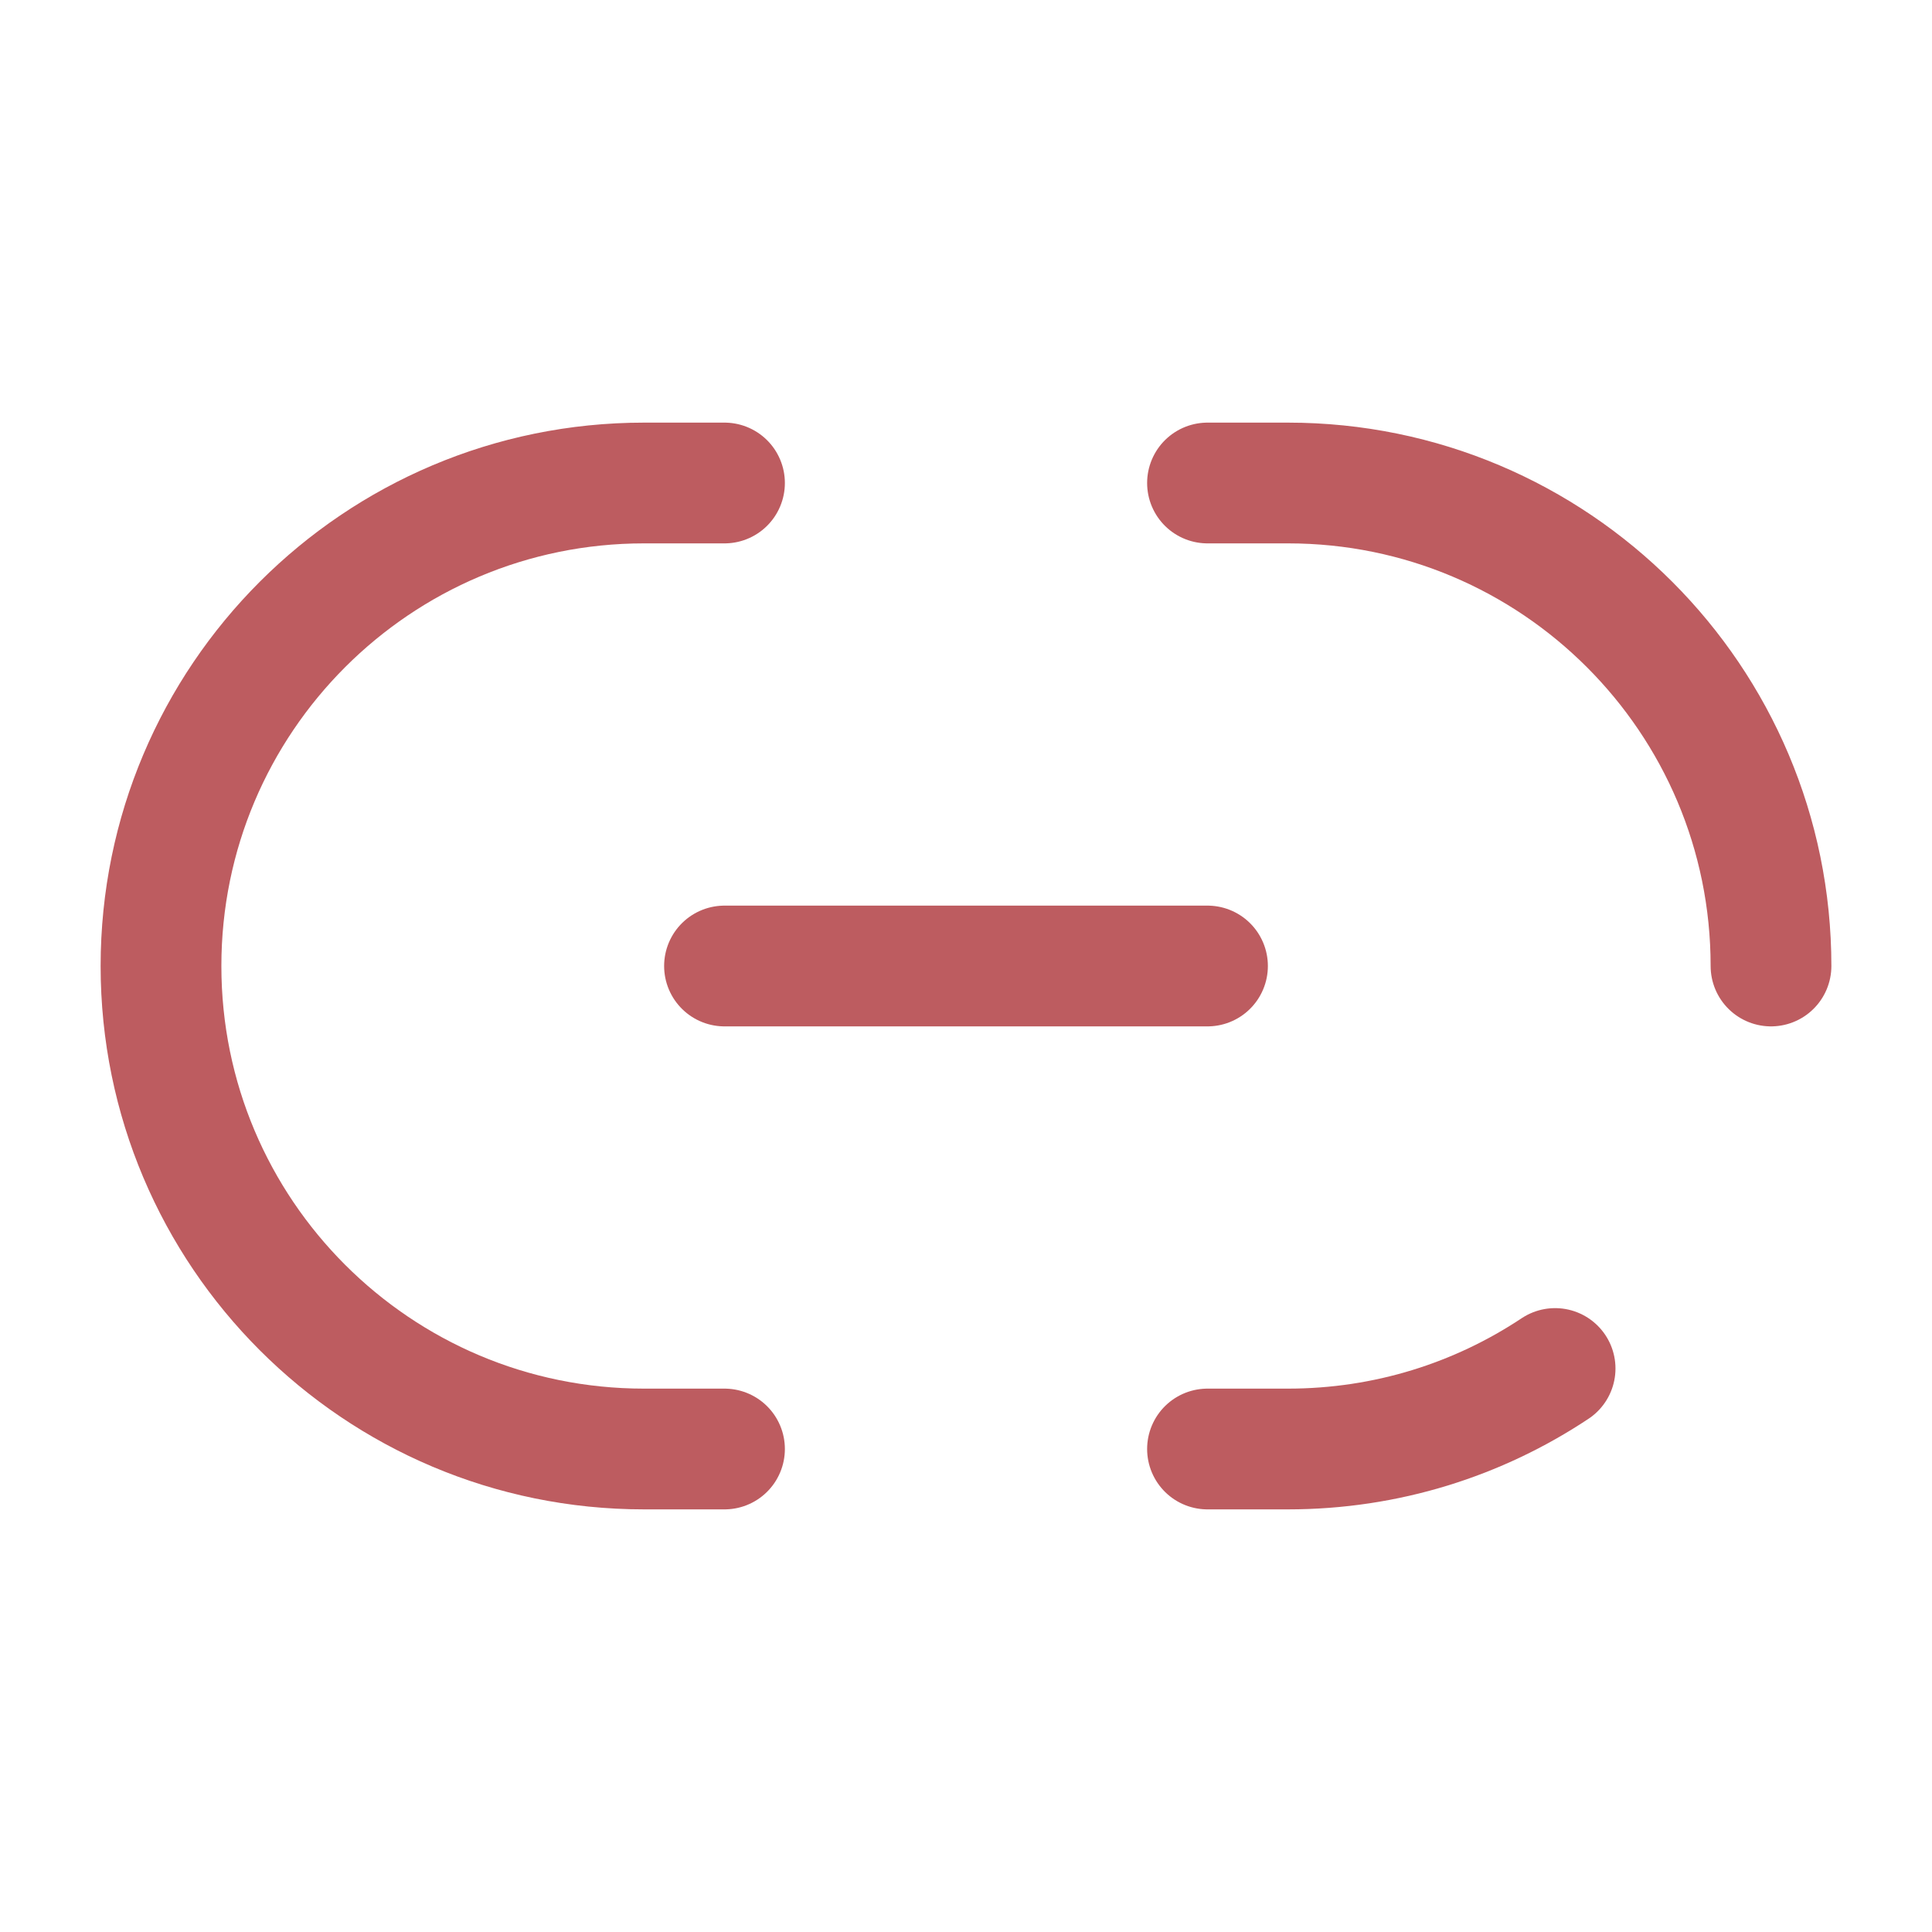
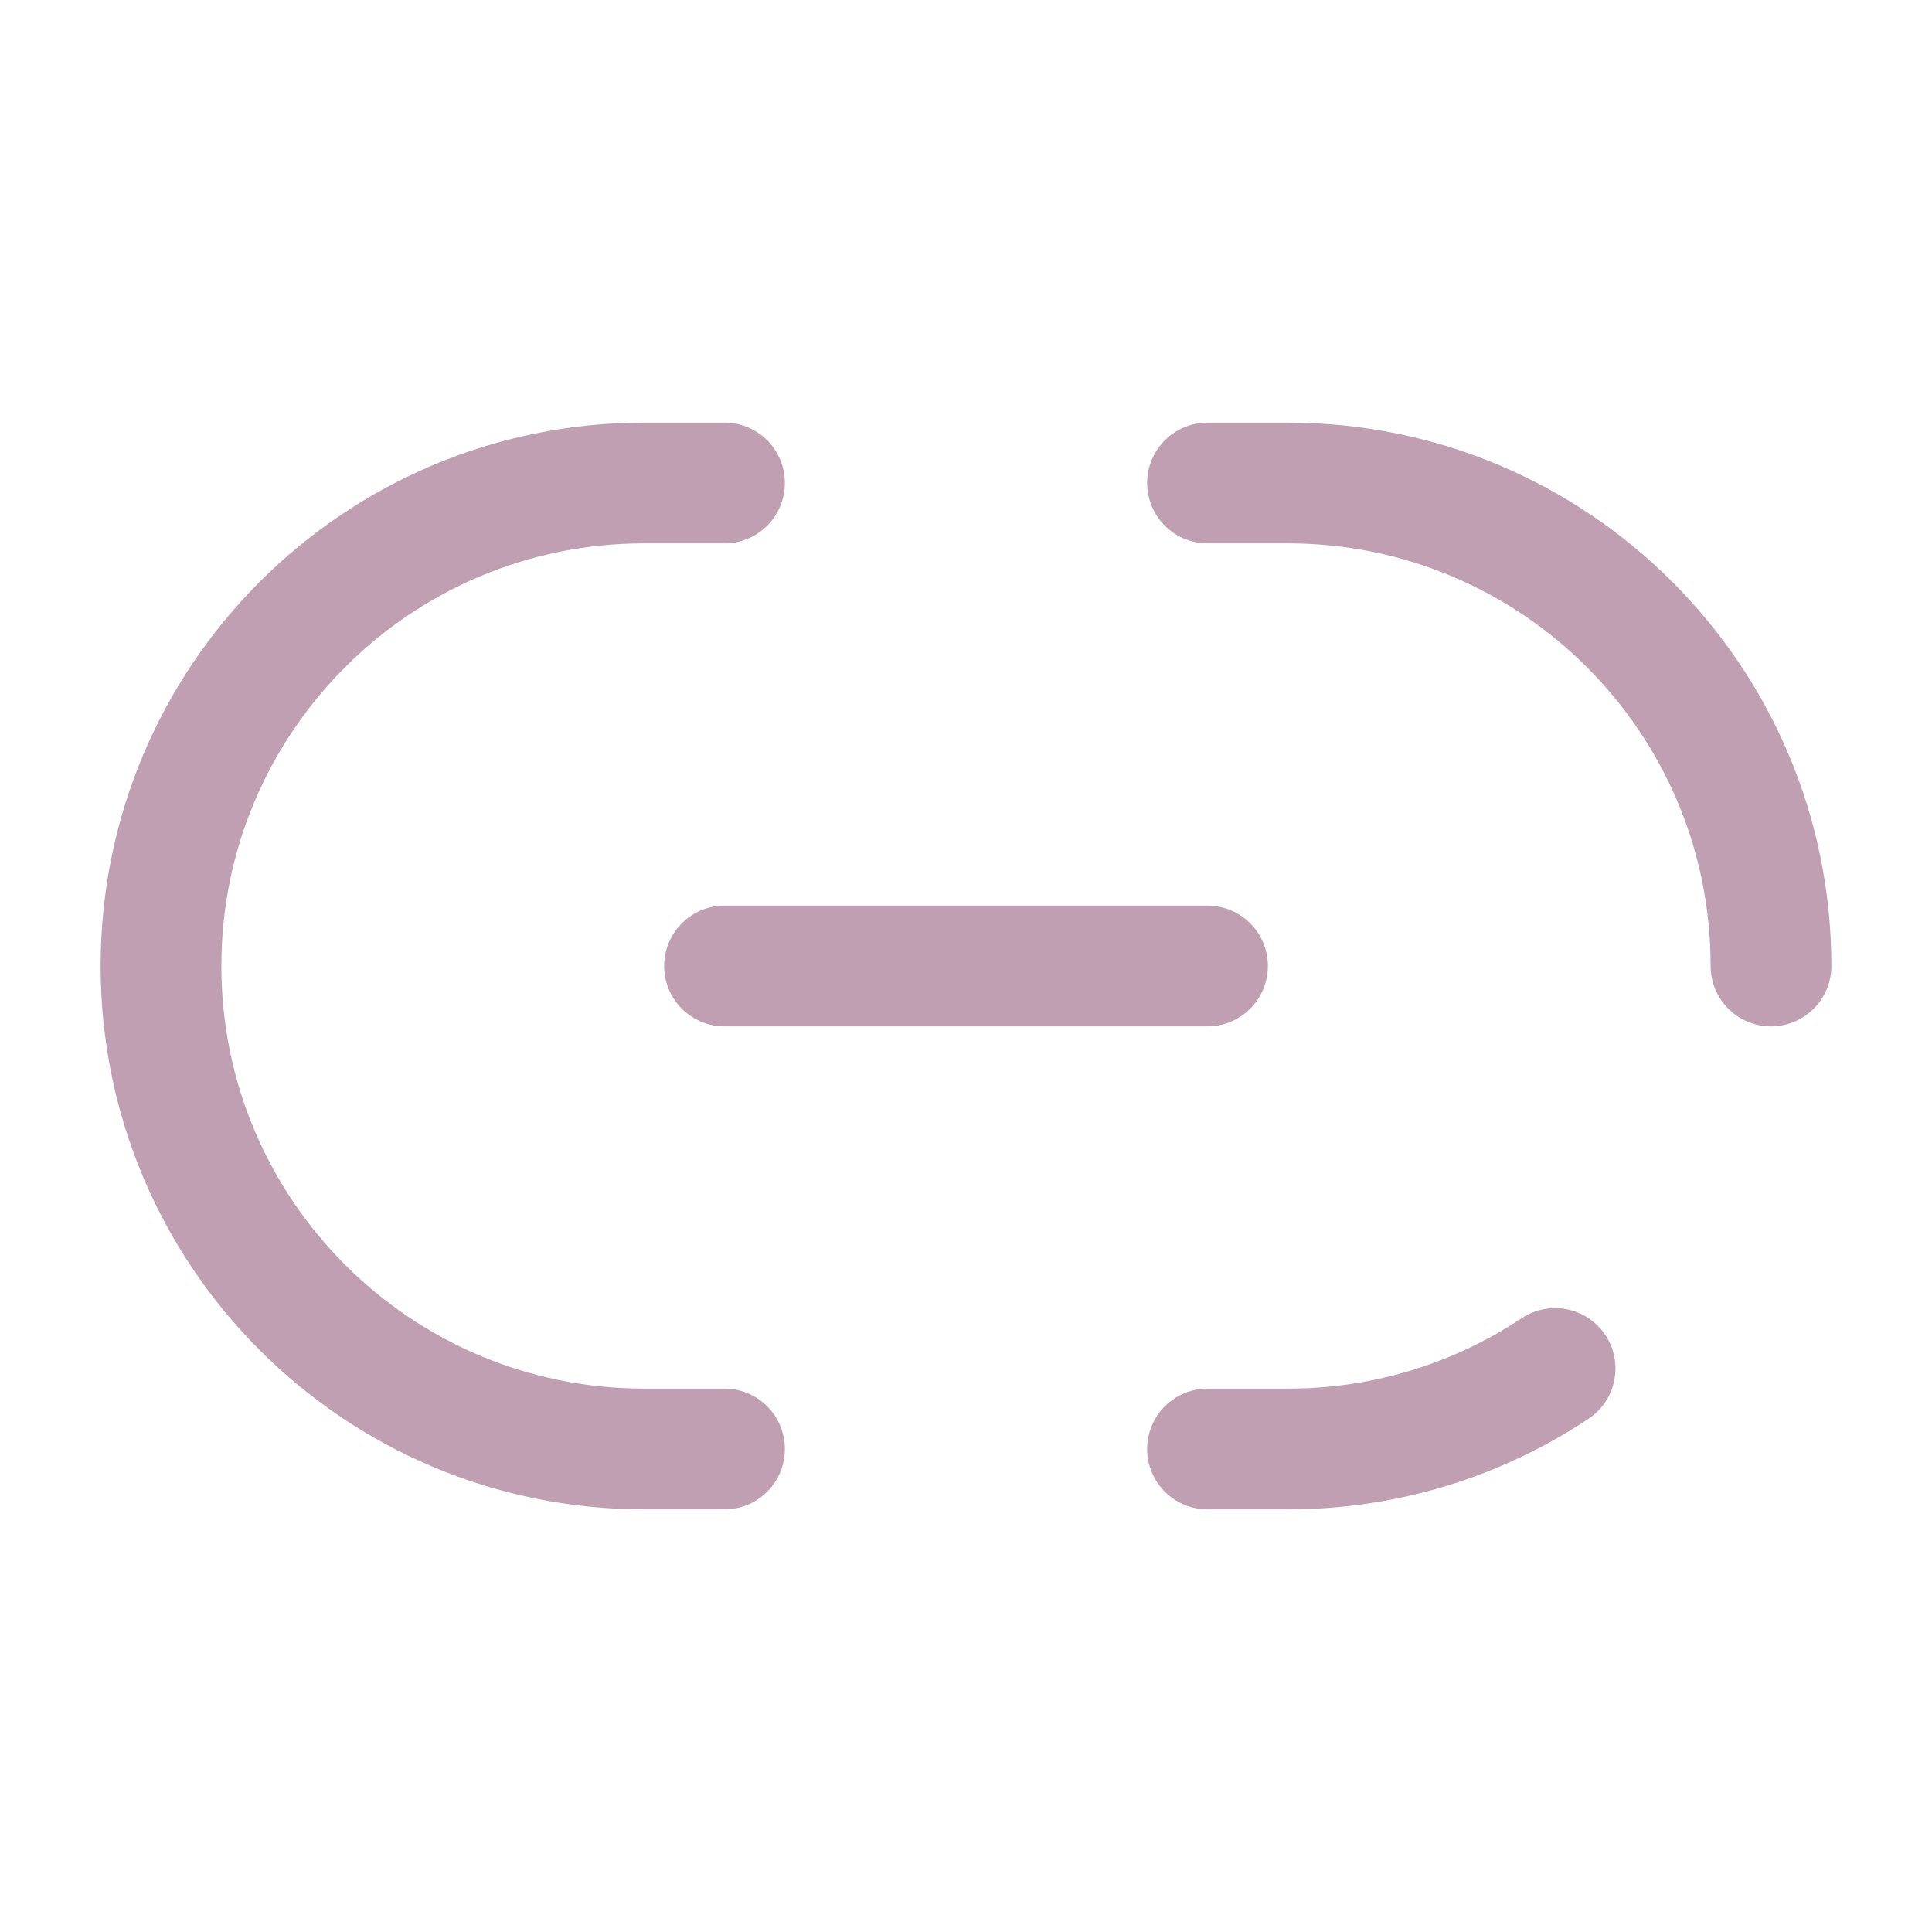
<svg xmlns="http://www.w3.org/2000/svg" width="800px" height="800px" viewBox="0 0 24 24" fill="none">
  <g id="SVGRepo_bgCarrier" stroke-width="0" />
  <g id="SVGRepo_tracerCarrier" stroke-linecap="round" stroke-linejoin="round" />
  <g id="SVGRepo_iconCarrier">
-     <path d="M9 12H15" stroke="#bd5c60" stroke-width="1.5" stroke-linecap="round" />
-     <path d="M9 18H8C4.686 18 2 15.314 2 12C2 8.686 4.686 6 8 6H9" stroke="#bd5c60" stroke-width="1.5" stroke-linecap="round" />
-     <path d="M15 6H16C19.314 6 22 8.686 22 12M15 18H16C17.227 18 18.367 17.632 19.318 17" stroke="#bd5c60" stroke-width="1.5" stroke-linecap="round" />
+     <path d="M9 12H15" stroke="#c19fb3" stroke-width="1.5" stroke-linecap="round" />
+     <path d="M9 18H8C4.686 18 2 15.314 2 12C2 8.686 4.686 6 8 6H9" stroke="#c19fb3" stroke-width="1.5" stroke-linecap="round" />
+     <path d="M15 6H16C19.314 6 22 8.686 22 12M15 18H16C17.227 18 18.367 17.632 19.318 17" stroke="#c19fb3" stroke-width="1.5" stroke-linecap="round" />
  </g>
</svg>
